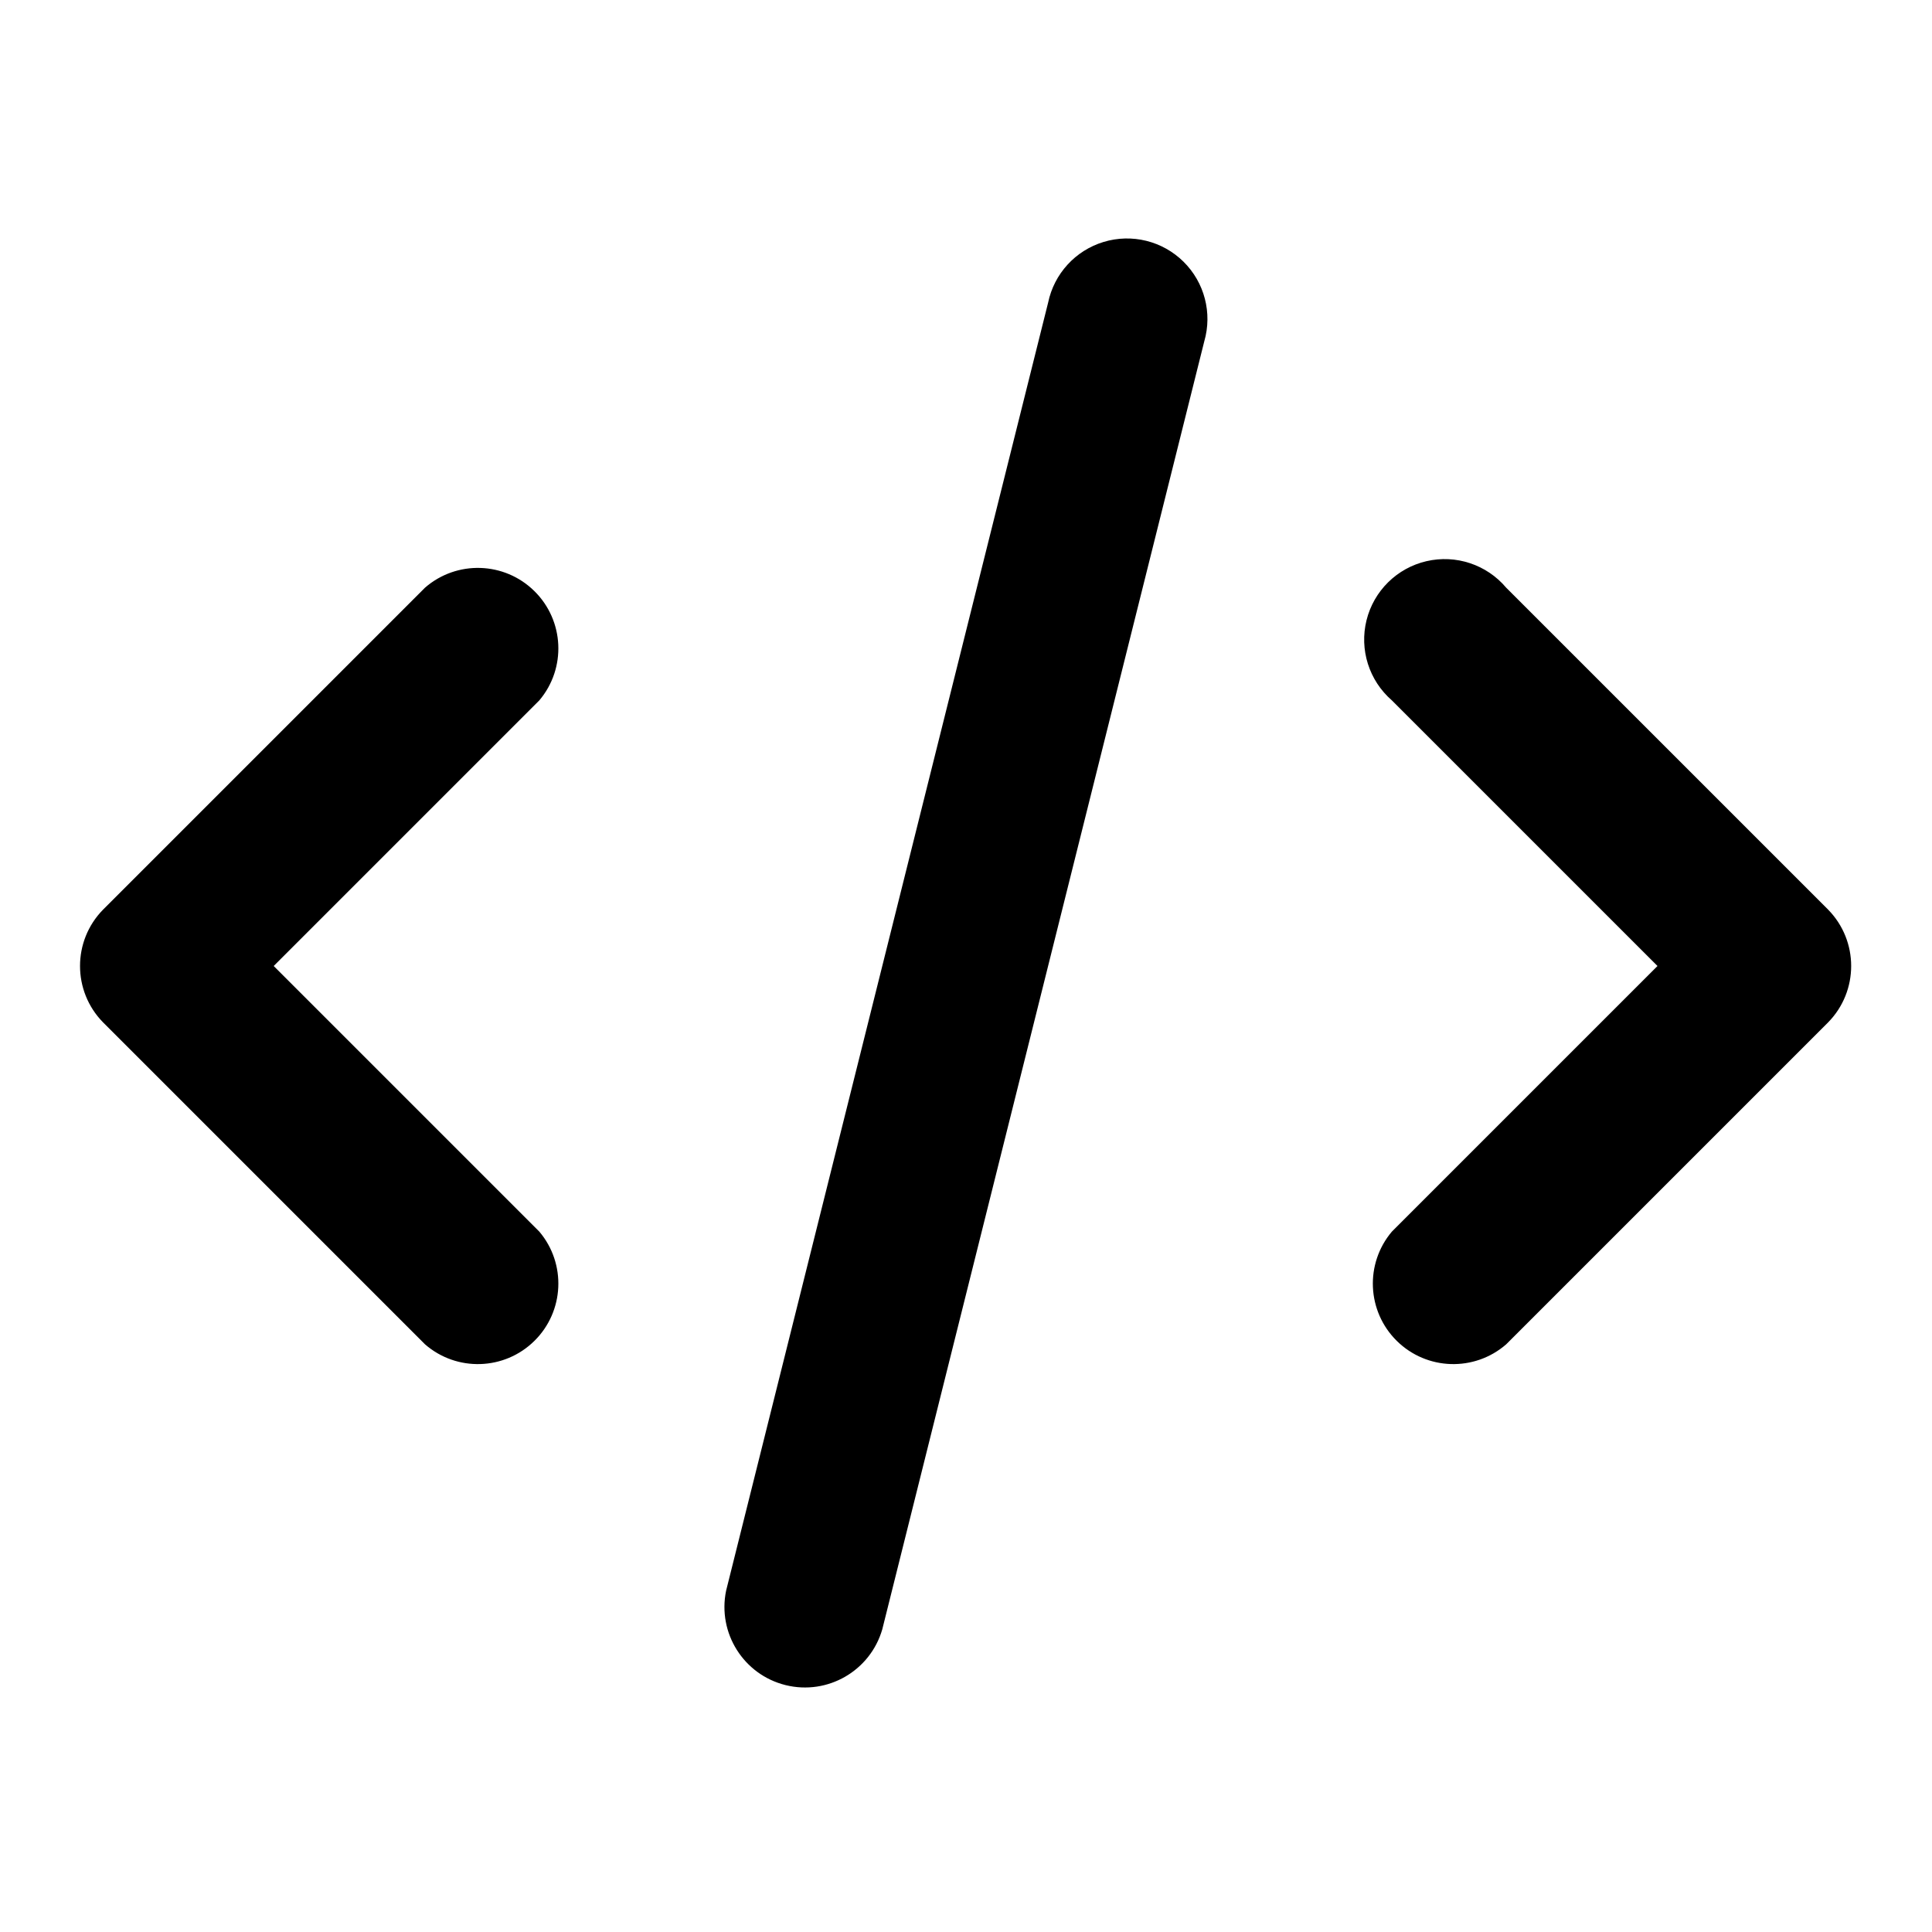
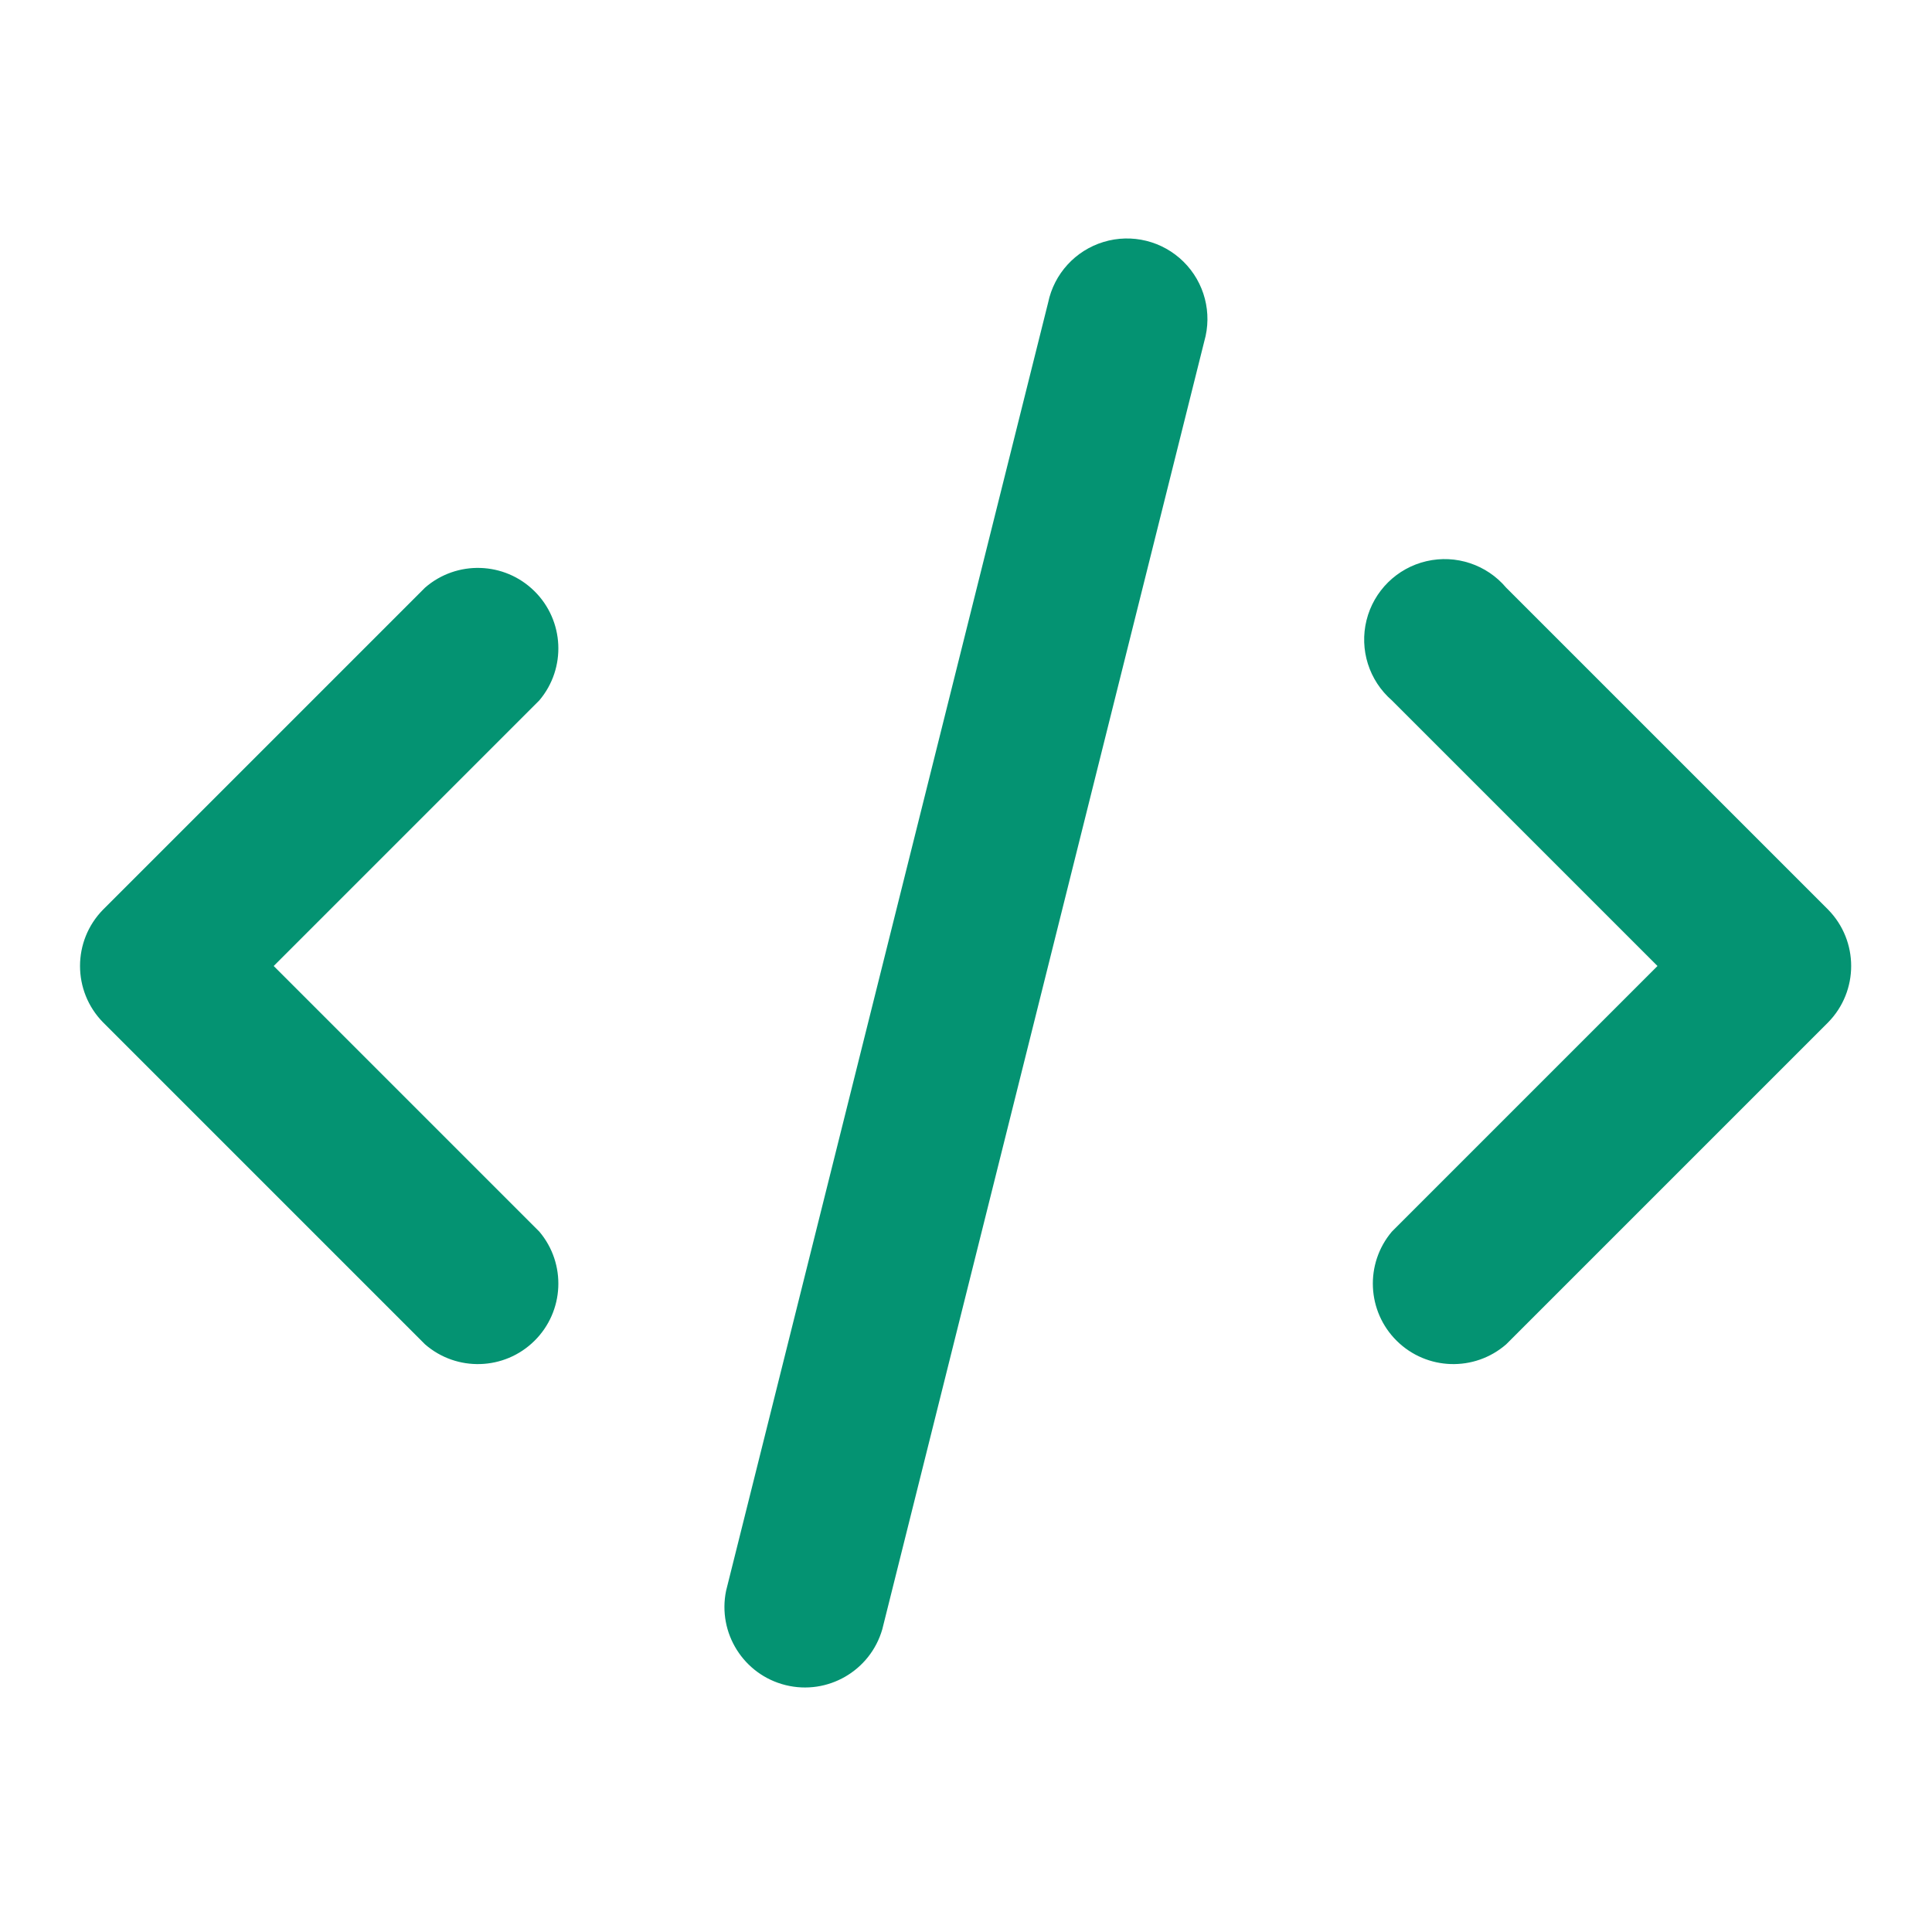
<svg xmlns="http://www.w3.org/2000/svg" viewBox="0 0 24 24" width="24" height="24">
-   <path class="heroicon-ui" d="M20.59 12l-3.3-3.3a1 1 0 1 1 1.42-1.4l4 4a1 1 0 0 1 0 1.4l-4 4a1 1 0 0 1-1.42-1.4l3.3-3.3zM3.4 12l3.3 3.3a1 1 0 0 1-1.42 1.4l-4-4a1 1 0 0 1 0-1.4l4-4a1 1 0 0 1 1.42 1.4L3.4 12zm7.56 8.24a1 1 0 0 1-1.94-.48l4-16a1 1 0 1 1 1.94.48l-4 16z" />
+   <path class="heroicon-ui" fill="#049372" d="M20.59 12l-3.3-3.3a1 1 0 1 1 1.42-1.4l4 4a1 1 0 0 1 0 1.4l-4 4a1 1 0 0 1-1.42-1.4l3.3-3.3zM3.4 12l3.3 3.3a1 1 0 0 1-1.42 1.4l-4-4a1 1 0 0 1 0-1.4l4-4a1 1 0 0 1 1.42 1.4L3.4 12zm7.56 8.24a1 1 0 0 1-1.94-.48l4-16a1 1 0 1 1 1.94.48l-4 16z" />
</svg>
